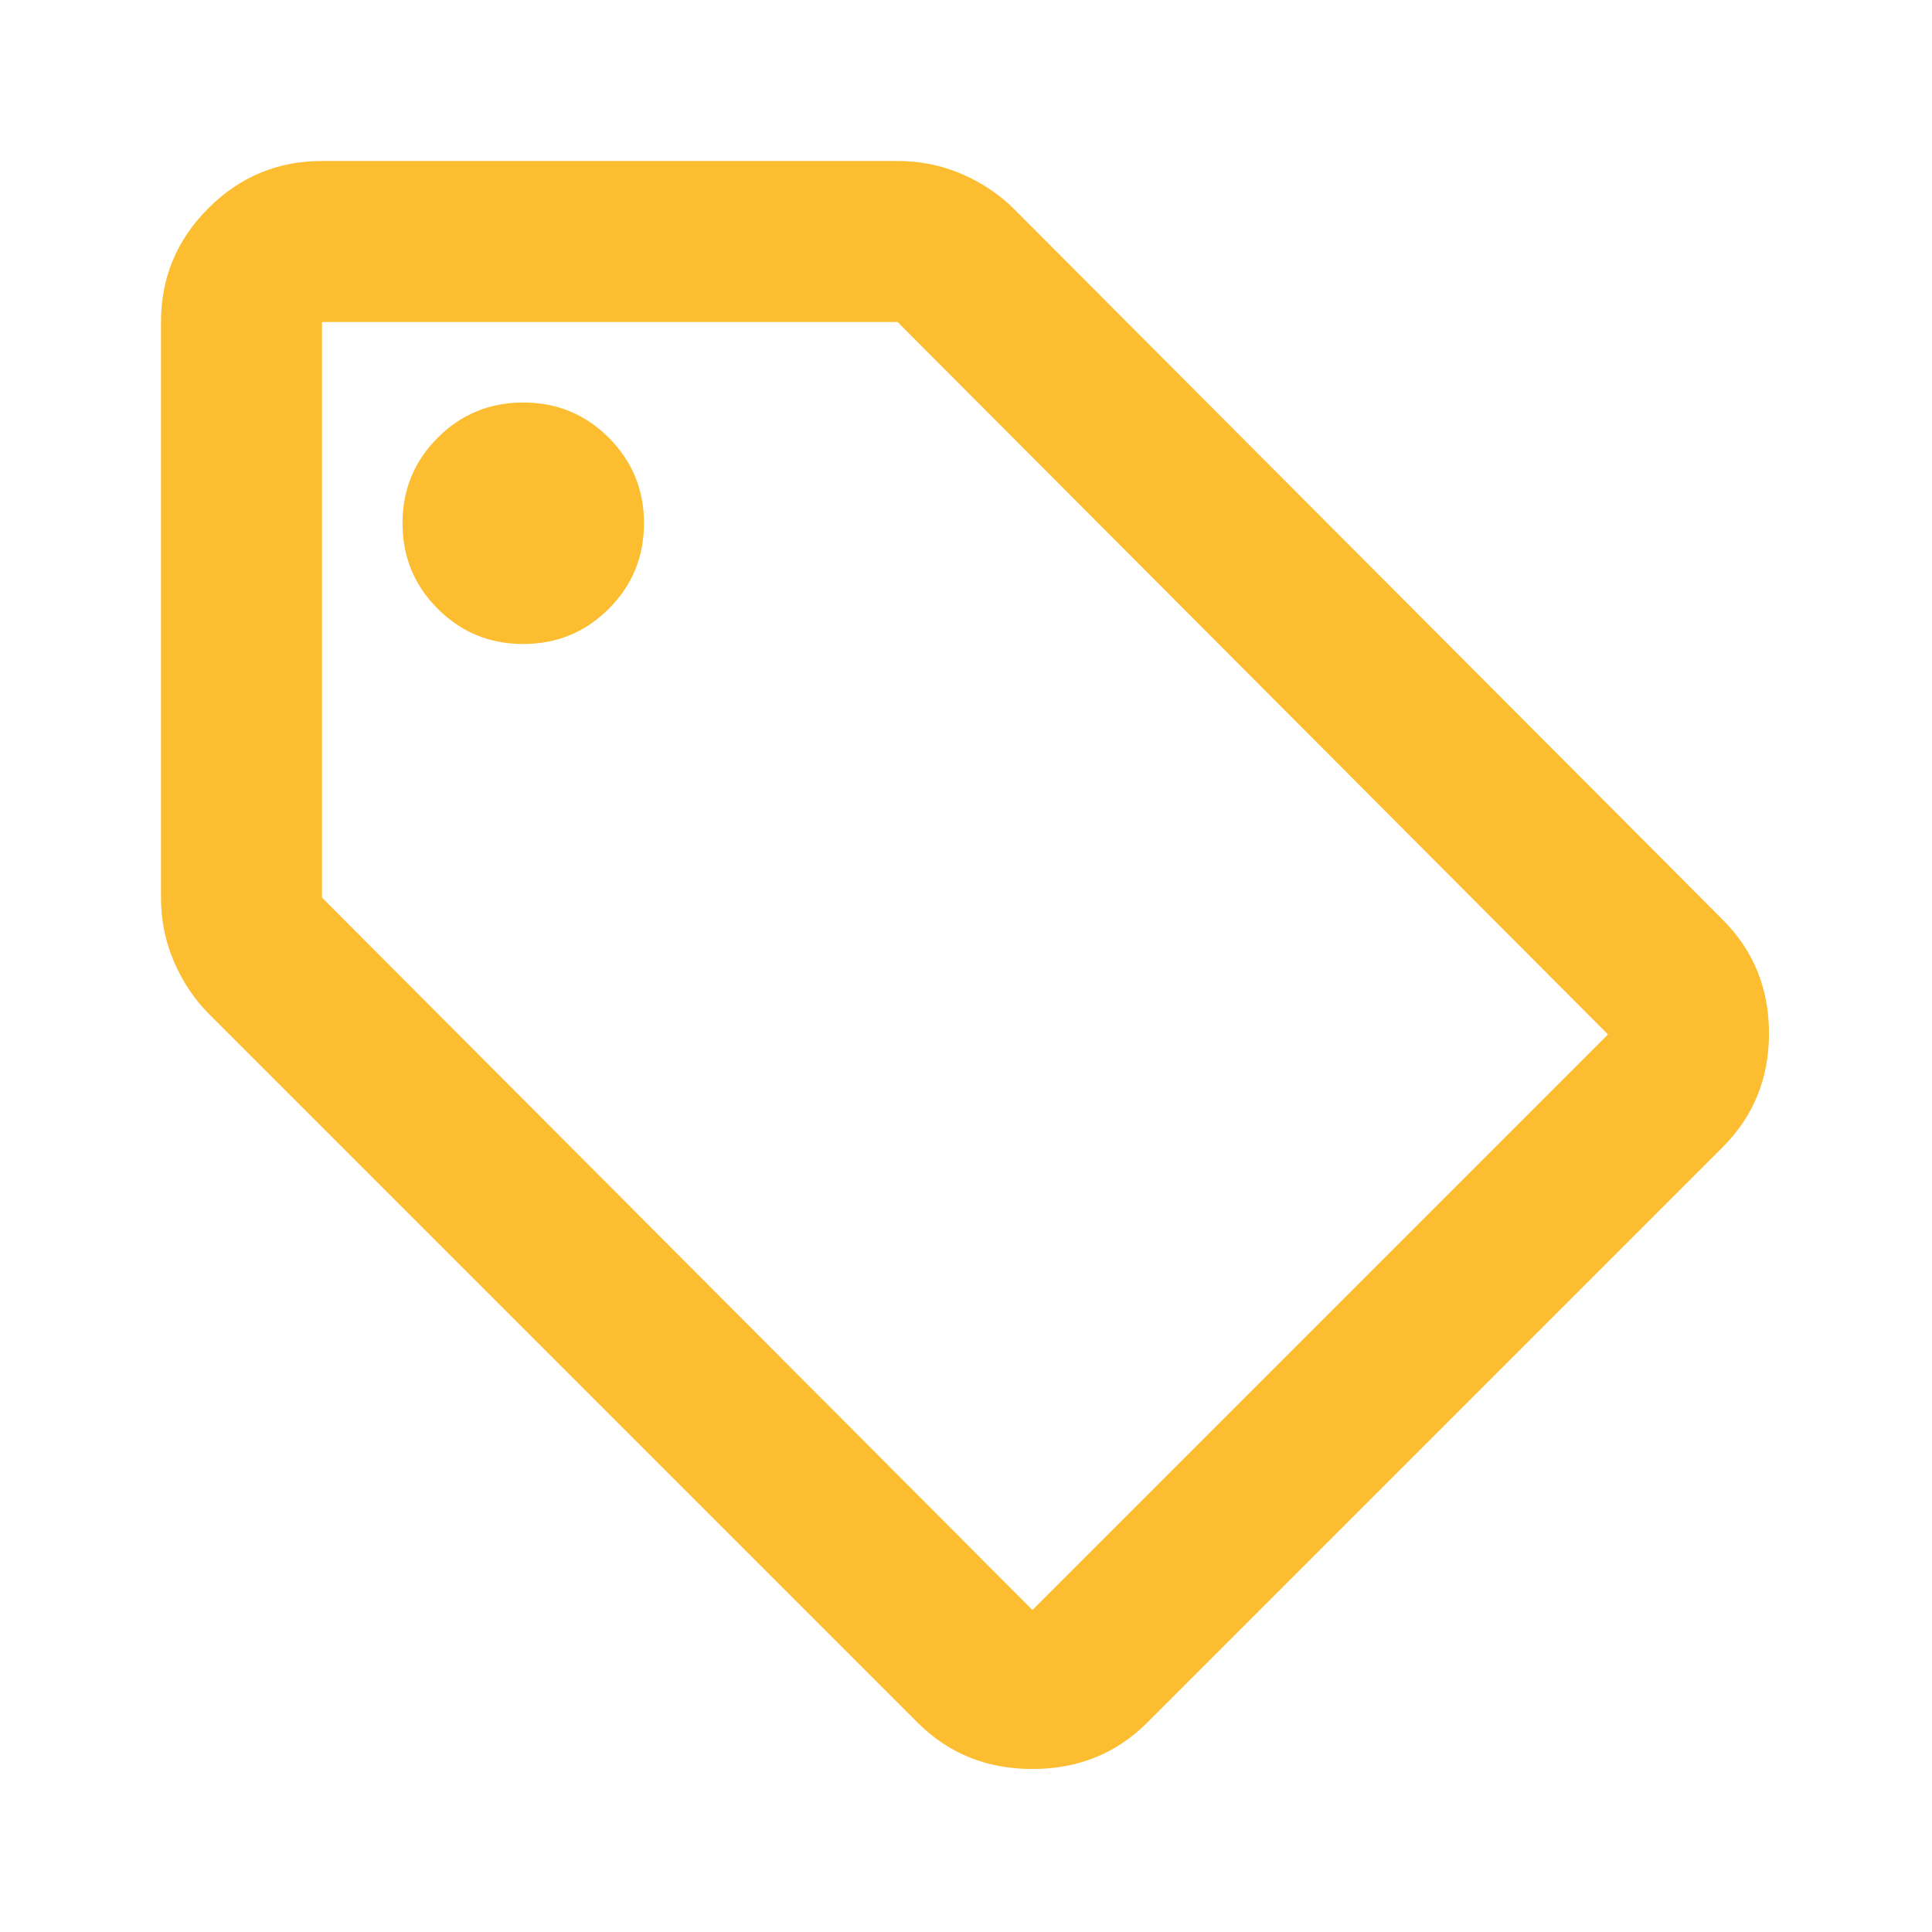
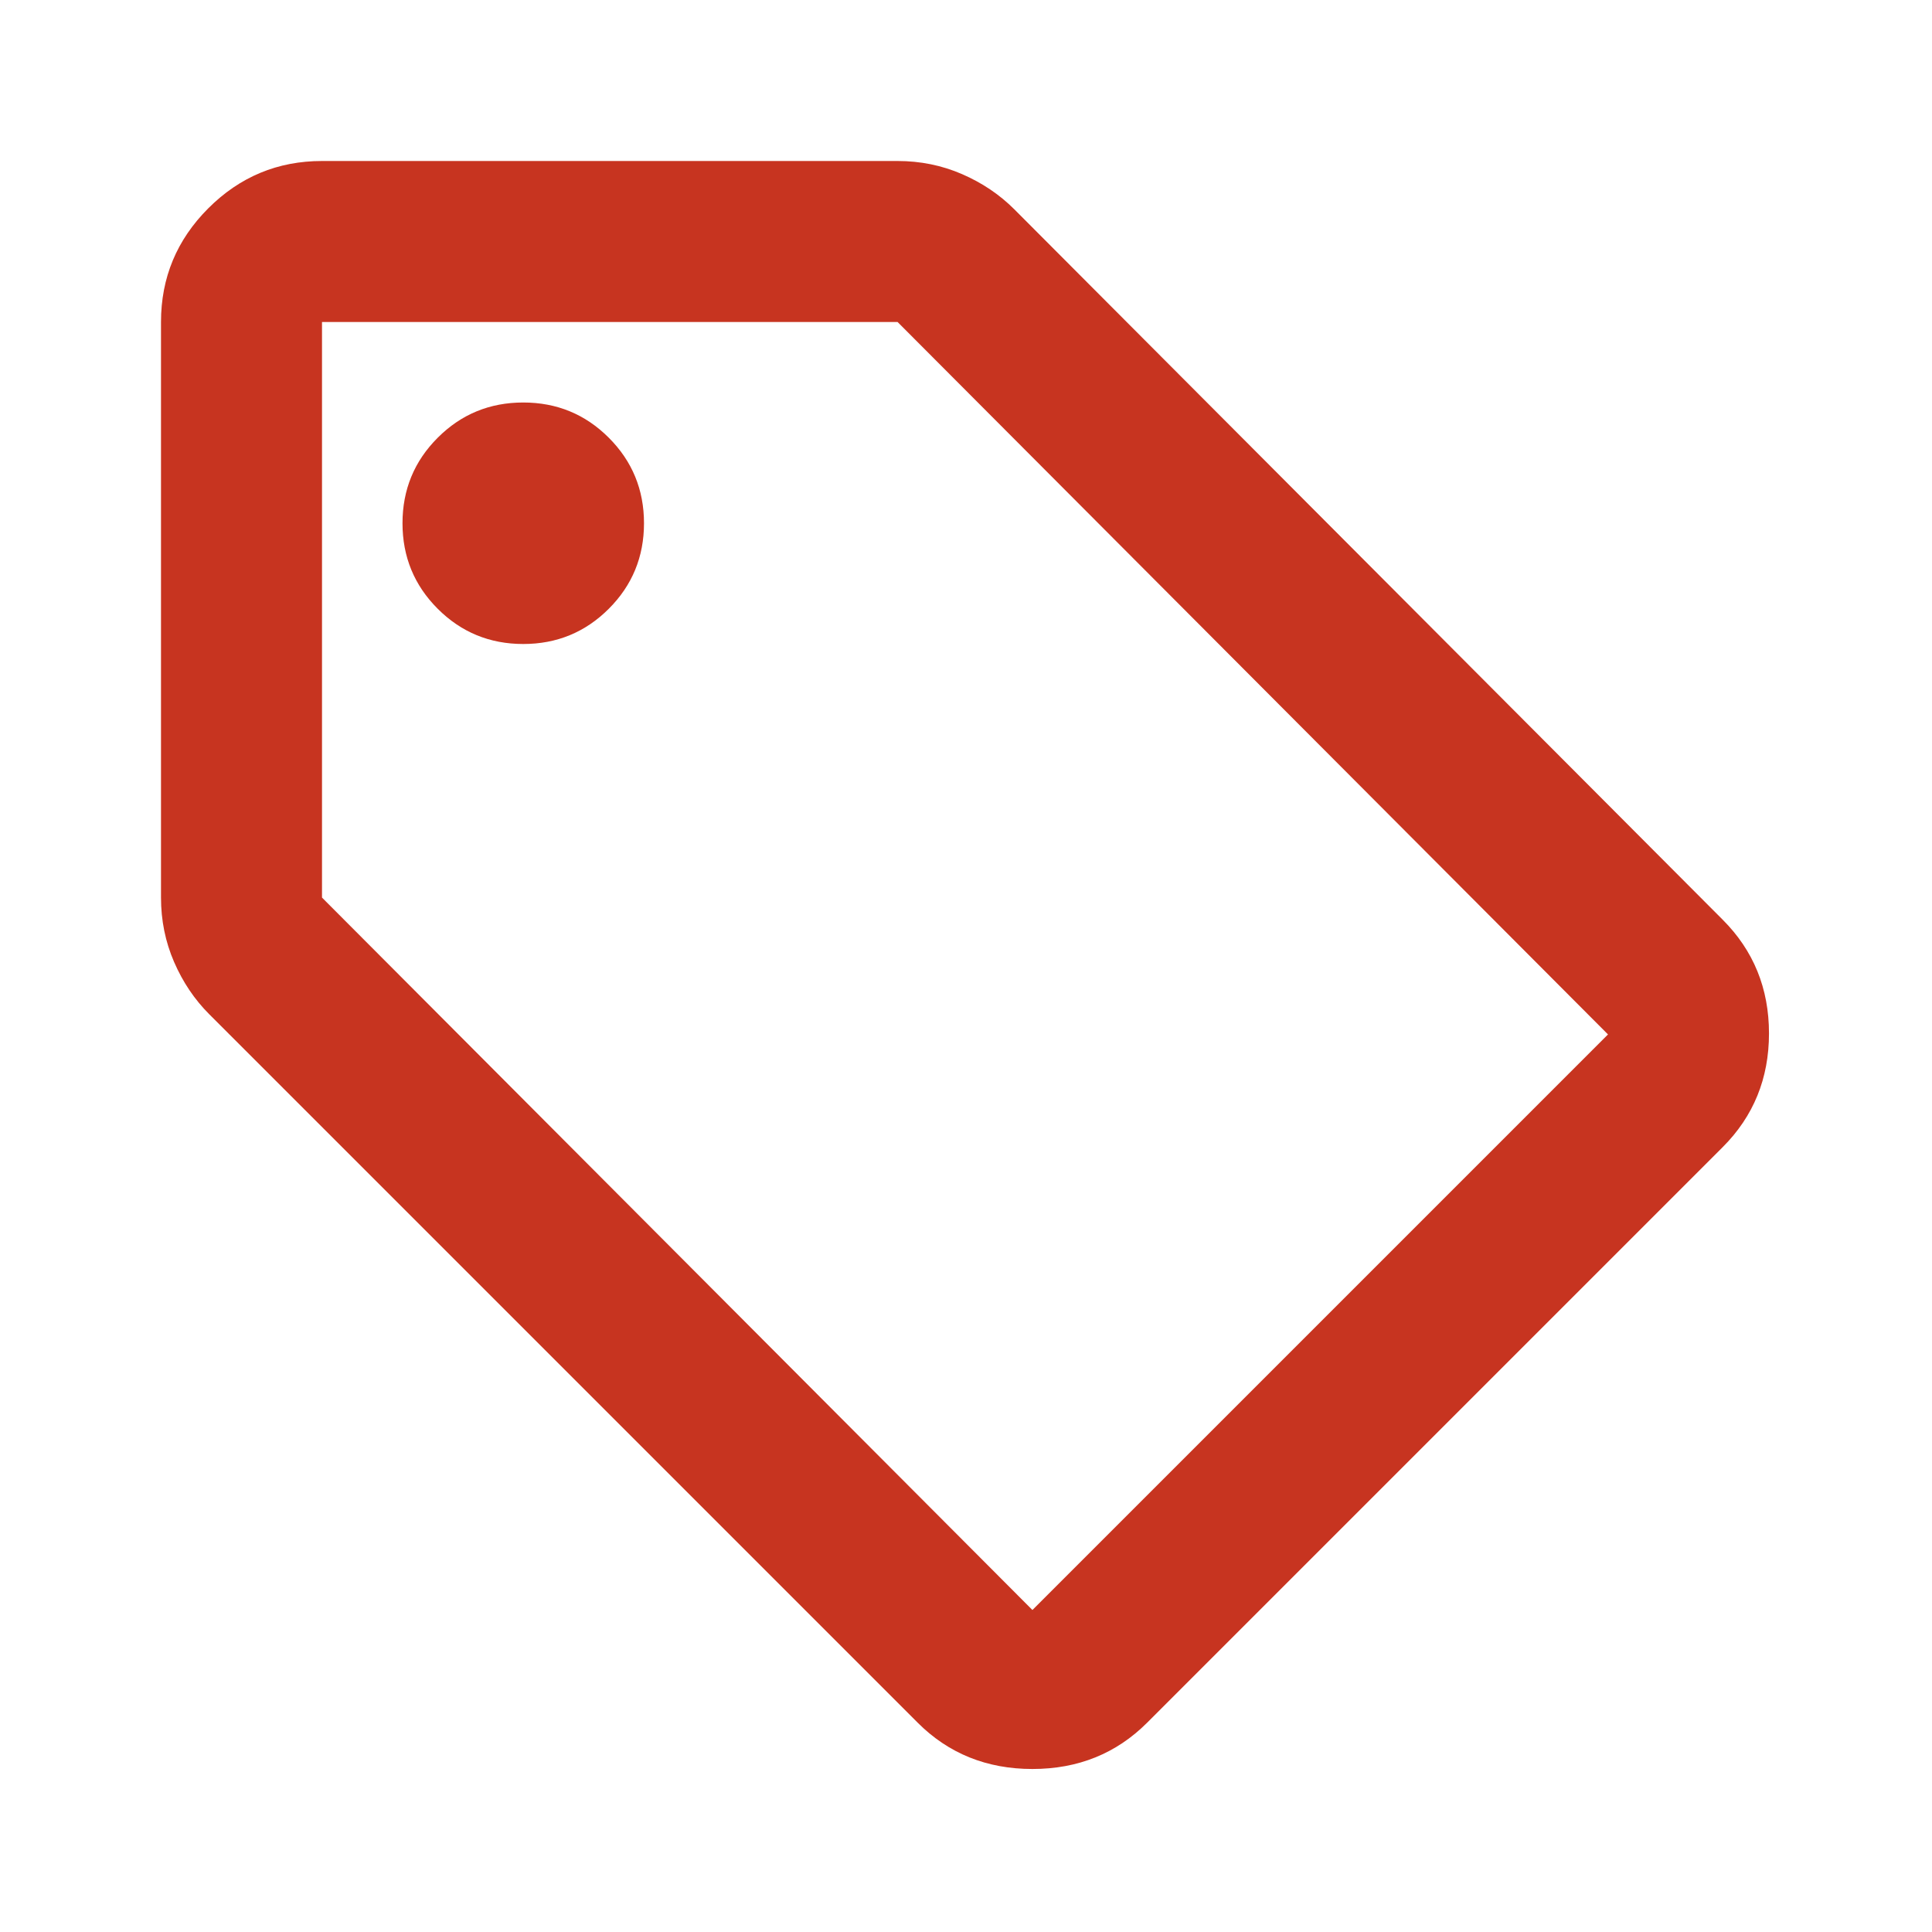
<svg xmlns="http://www.w3.org/2000/svg" height="24" viewBox="0 -960 960 960" width="24">
-   <path fill="#FCBD30" d="M570-104q-23 23-57 23t-57-23L104-456q-11-11-17.5-26T80-514v-286q0-33 23.5-56.5T160-880h286q17 0 32 6.5t26 17.5l352 353q23 23 23 56.5T856-390L570-104Zm-57-56 286-286-353-354H160v286l353 354ZM260-640q25 0 42.5-17.5T320-700q0-25-17.5-42.5T260-760q-25 0-42.5 17.5T200-700q0 25 17.5 42.5T260-640ZM160-800Z" />
+   <path fill="#c73420" d="M570-104q-23 23-57 23t-57-23L104-456q-11-11-17.5-26T80-514v-286q0-33 23.5-56.5T160-880h286q17 0 32 6.5t26 17.5l352 353q23 23 23 56.5T856-390L570-104Zm-57-56 286-286-353-354H160v286l353 354ZM260-640q25 0 42.5-17.5T320-700q0-25-17.5-42.5T260-760q-25 0-42.5 17.5T200-700q0 25 17.5 42.5T260-640ZM160-800Z" />
</svg>
